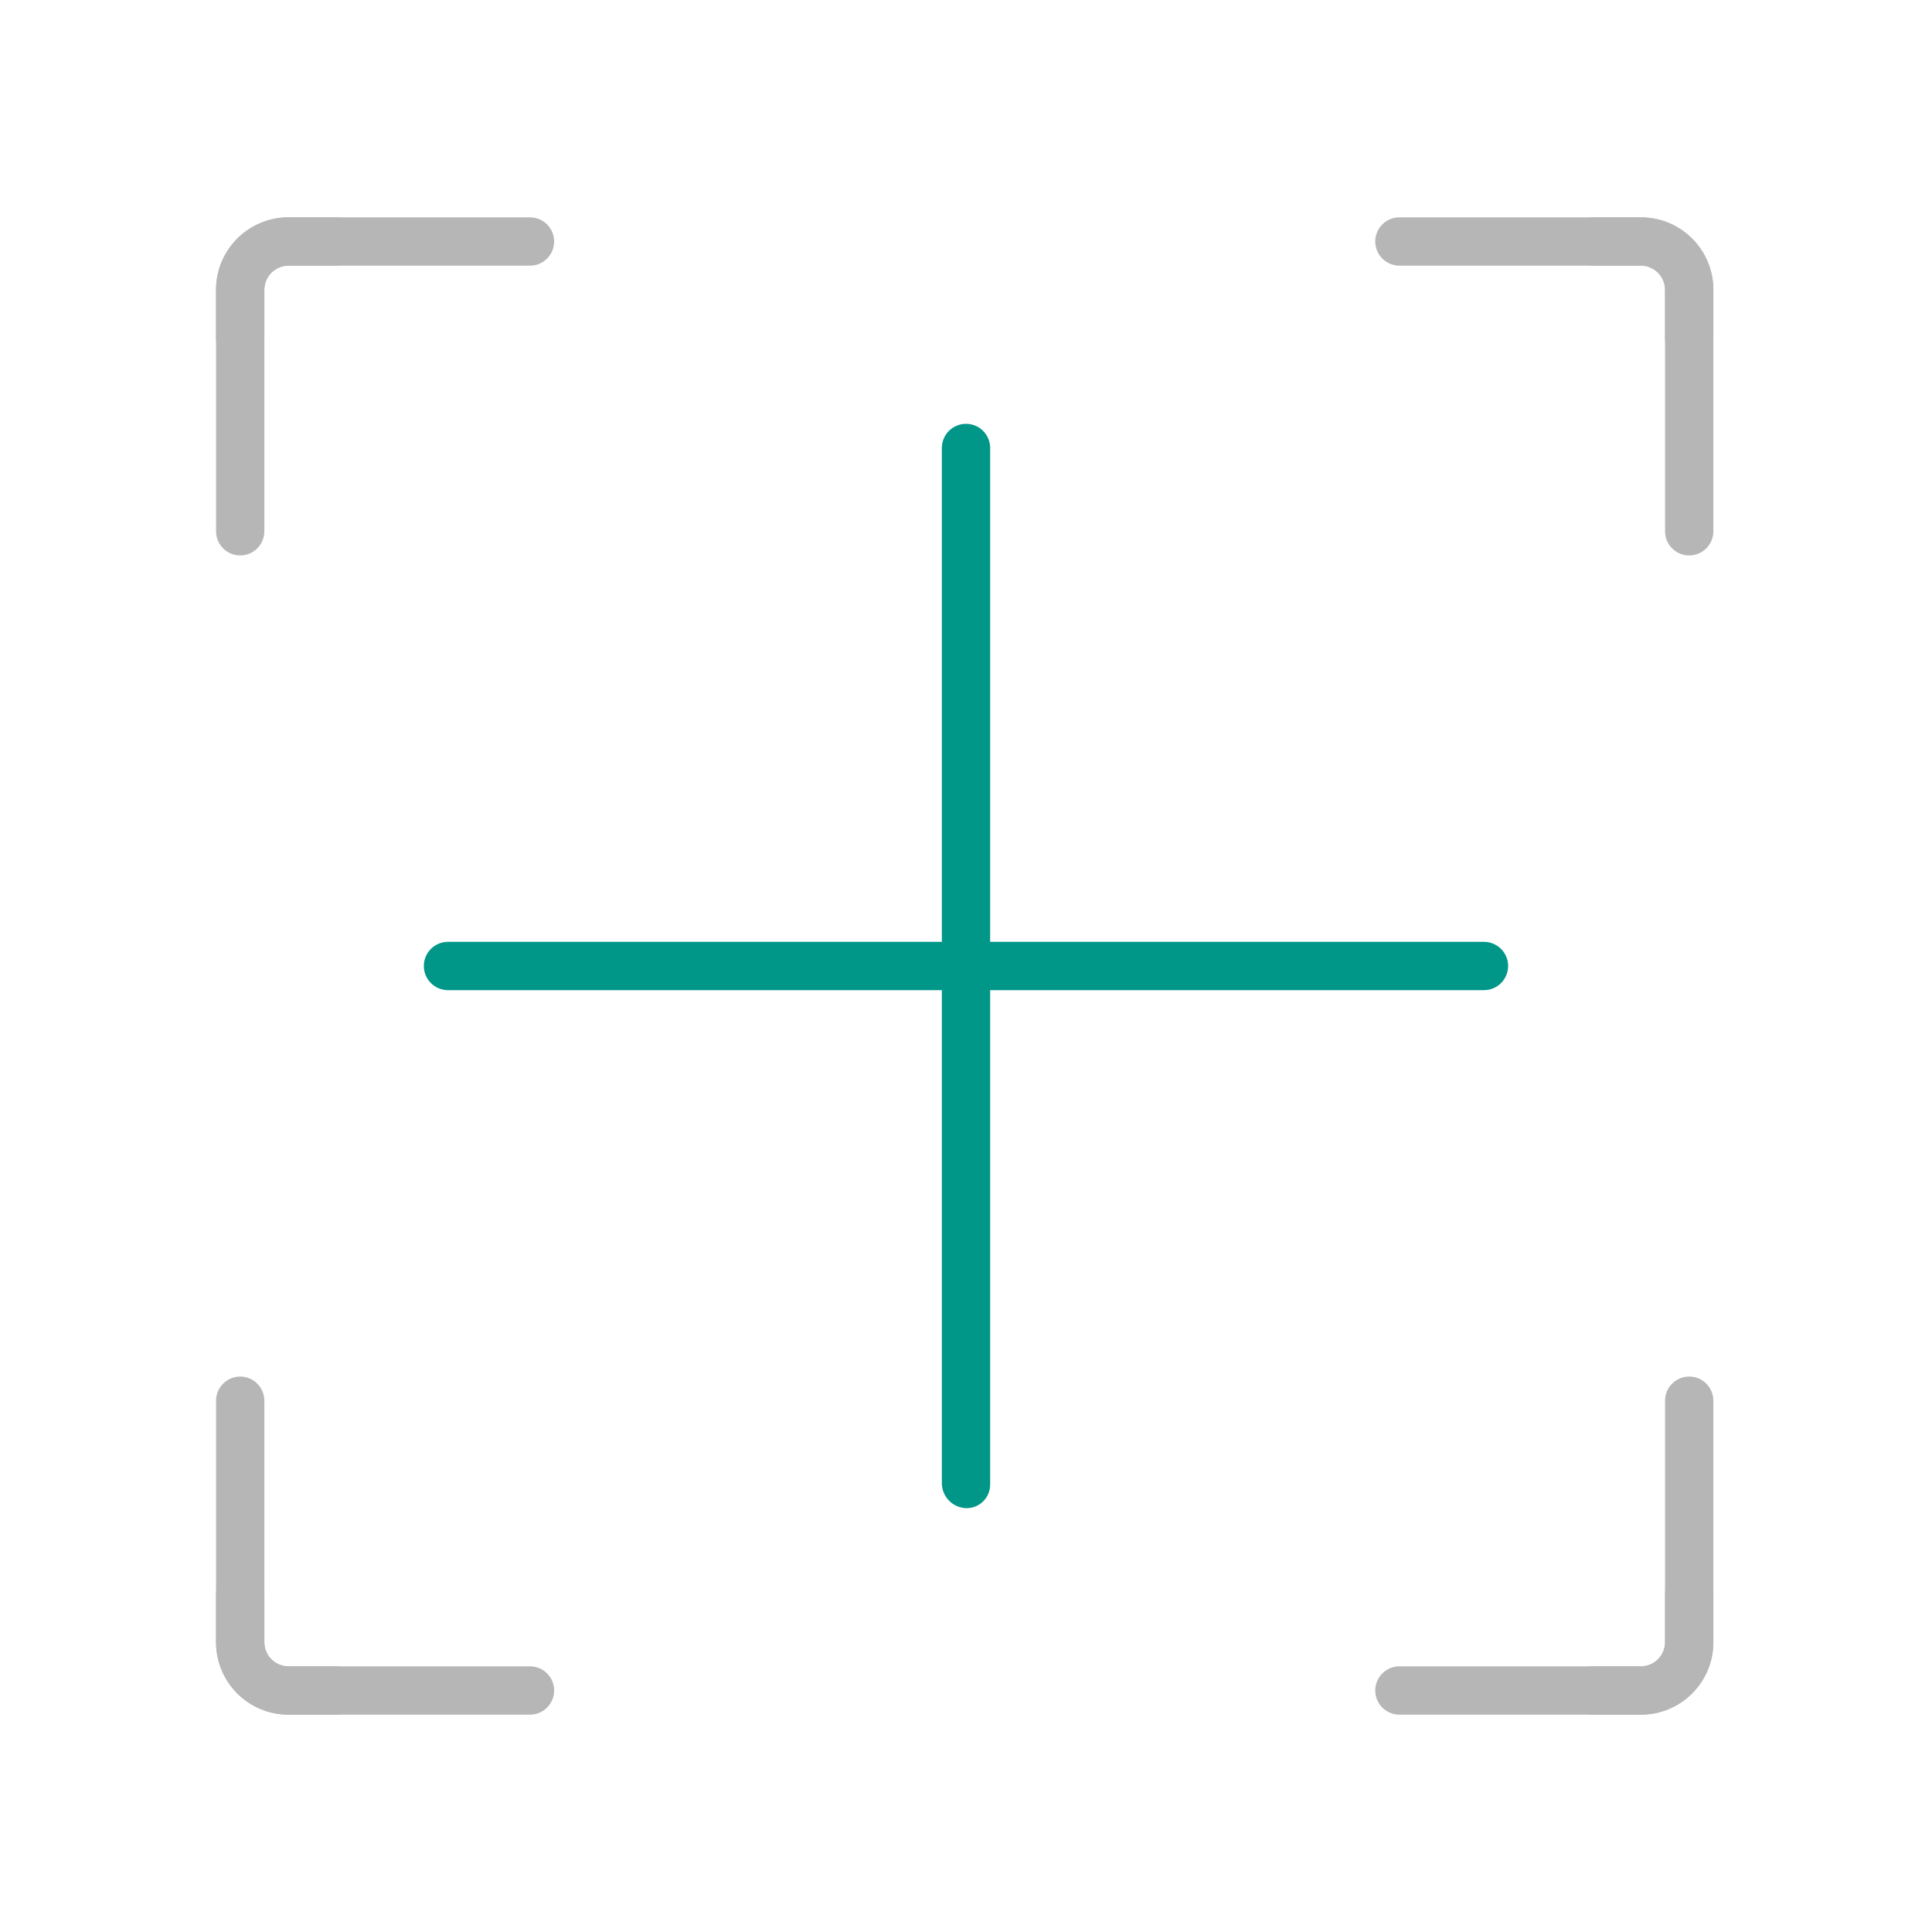
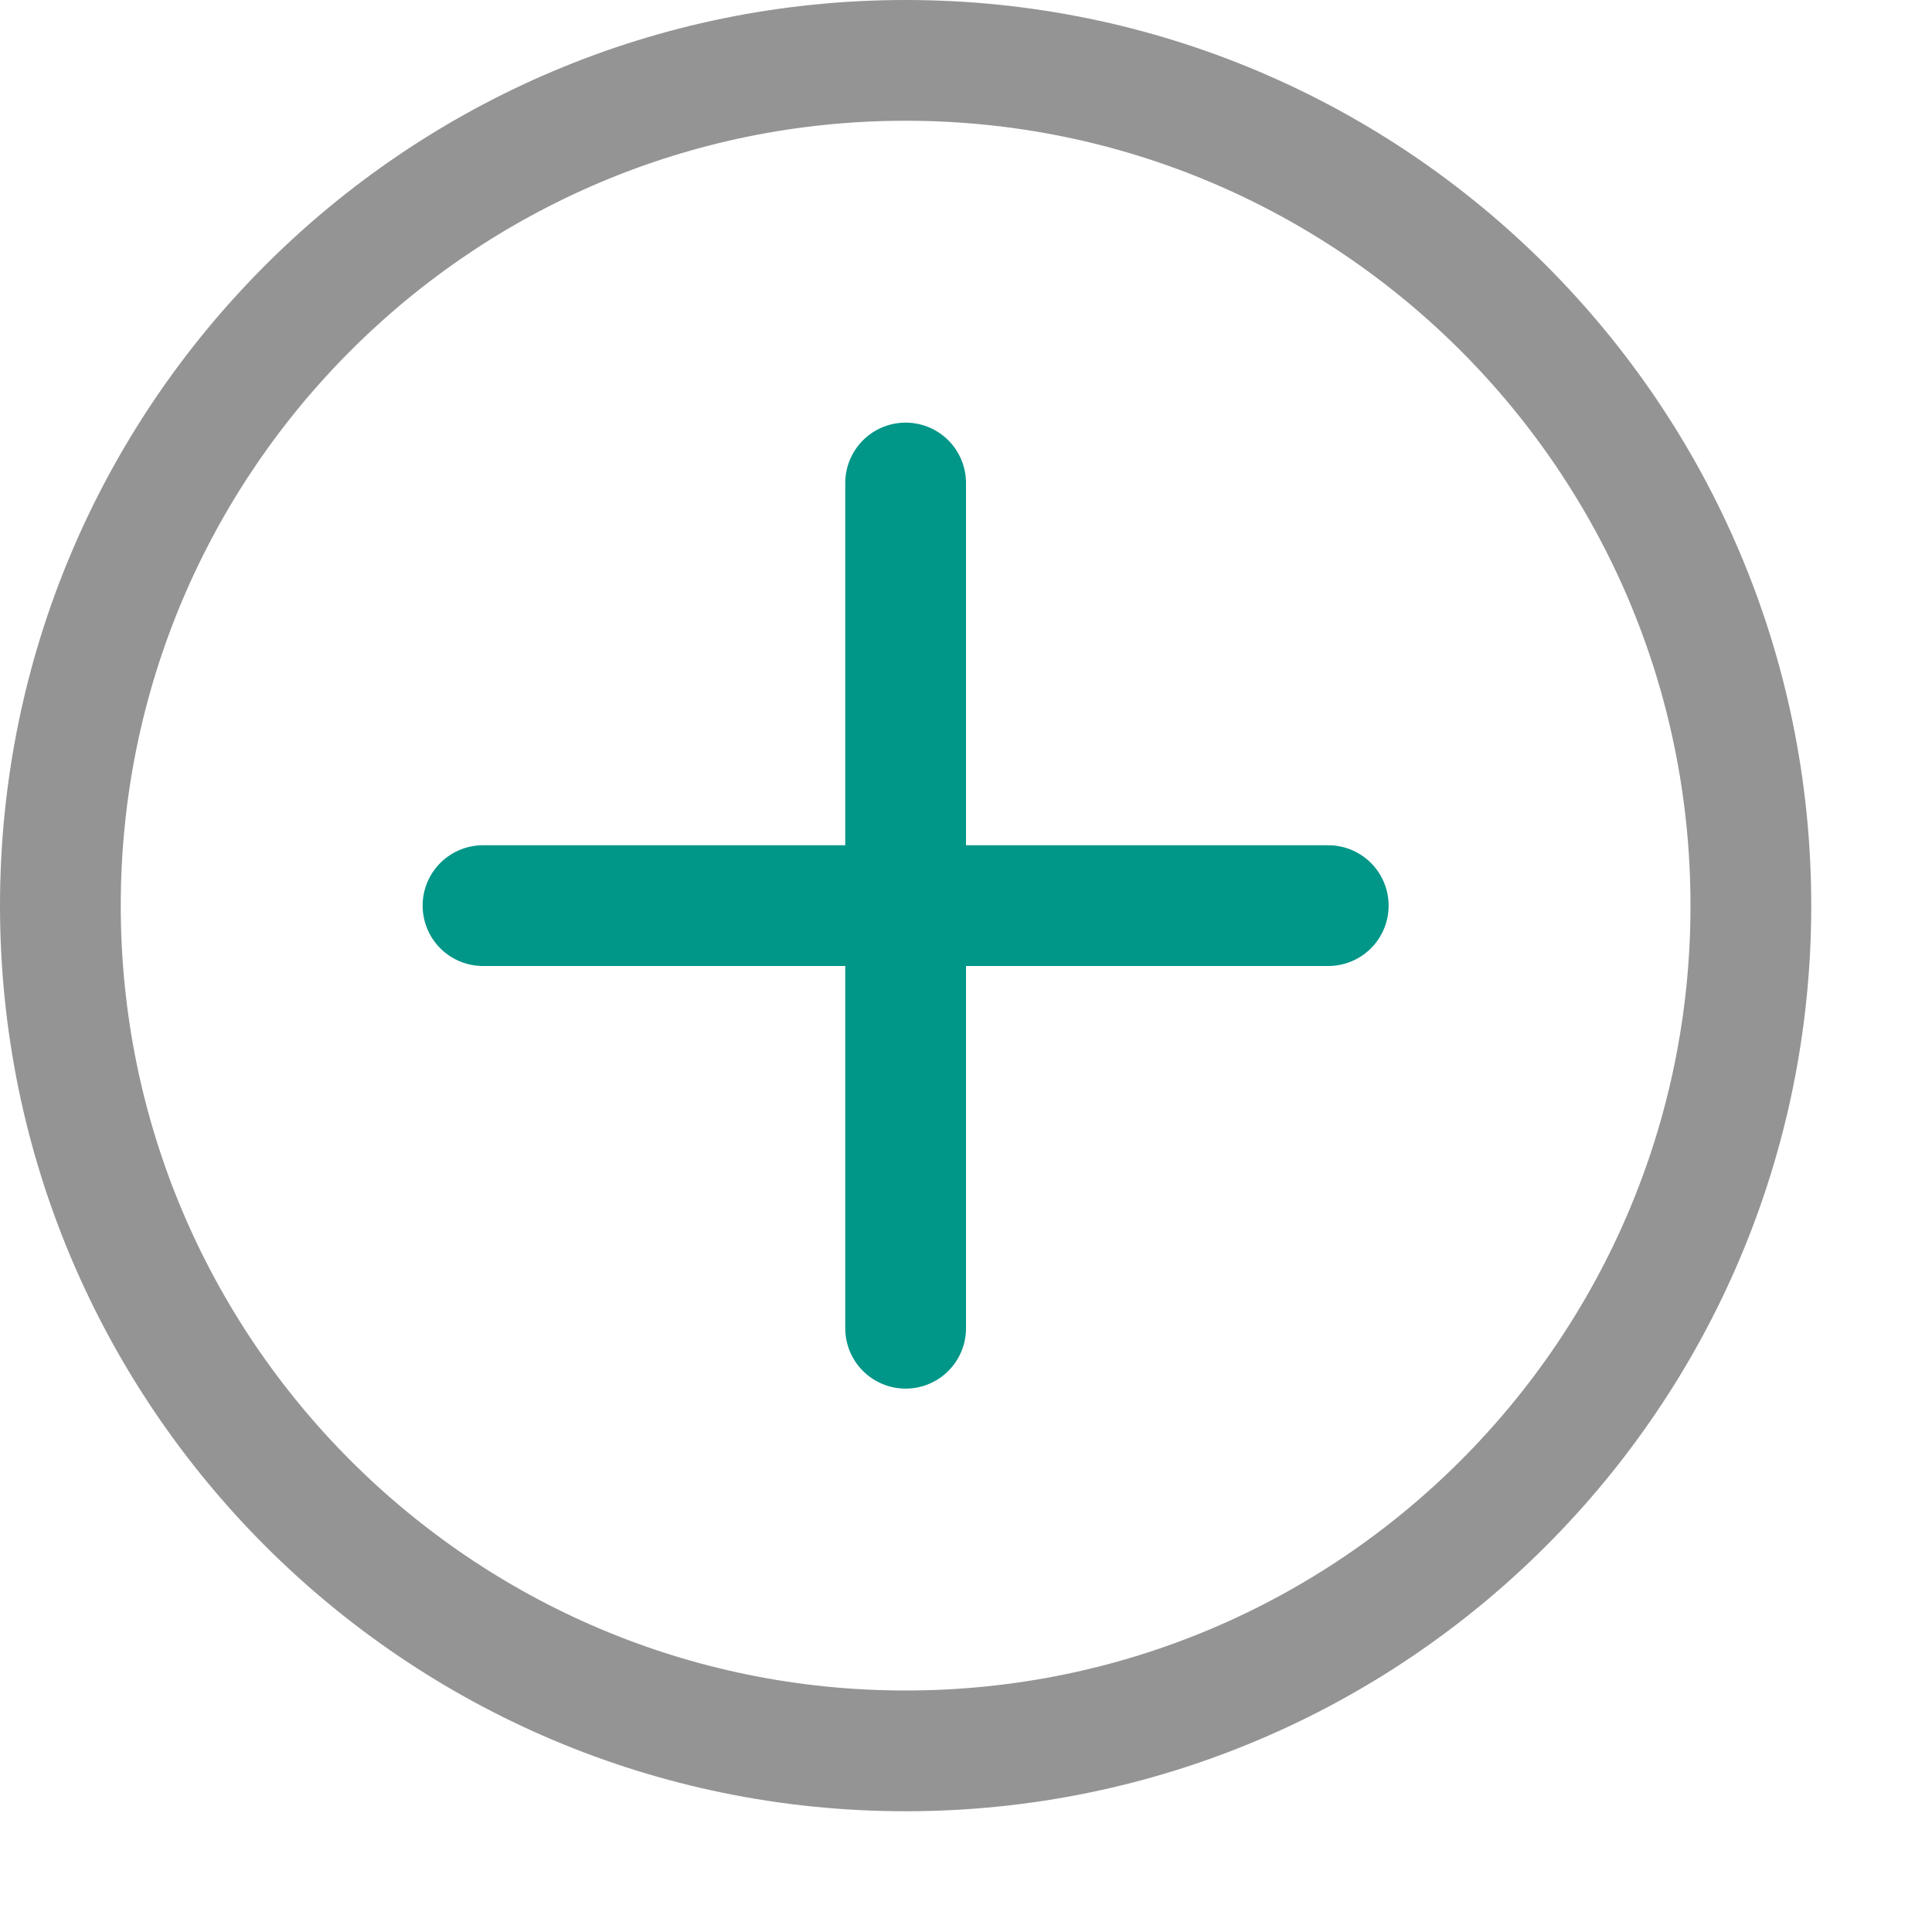
- <svg xmlns="http://www.w3.org/2000/svg" width="40" height="40" viewBox="0 0 40 40" version="1.1" id="svg17">
-   <defs id="defs17">
-     </defs>
-   <path d="m 33.973,35.5 h -1 a 0.5,0.5 0 0 1 0,-1 h 1 A 0.5,0.5 0 0 0 34.473,34 v -5 a 0.5,0.5 0 0 1 1,0 v 5 a 1.5,1.5 0 0 1 -1.5,1.5 z" style="fill:#b6b6b6;stroke-width:1" id="path3-6" />
-   <path d="m 35.473,34 v -1 a 0.5,0.5 0 0 0 -1,0 v 1 a 0.5,0.5 0 0 1 -0.5,0.5 h -5 a 0.5,0.5 0 0 0 0,1 h 5 a 1.5,1.5 0 0 0 1.5,-1.5 z" style="fill:#b6b6b6;stroke-width:1" id="path3-6-7" />
-   <path d="m 5.973,35.5 h 1 a 0.5,0.5 0 0 0 0,-1 h -1 a 0.5,0.5 0 0 1 -0.5,-0.5 v -5 a 0.5,0.5 0 0 0 -1,0 v 5 a 1.5,1.5 0 0 0 1.5,1.5 z" style="fill:#b6b6b6;stroke-width:1" id="path3-6-3" />
-   <path d="m 4.473,34 v -1 a 0.5,0.5 0 0 1 1,0 v 1 a 0.5,0.5 0 0 0 0.5,0.5 H 10.973 a 0.5,0.5 0 0 1 0,1 H 5.973 a 1.5,1.5 0 0 1 -1.5,-1.5 z" style="fill:#b6b6b6;stroke-width:1" id="path3-6-7-5" />
-   <path d="m 5.973,4.5 h 1 a 0.5,0.5 0 0 1 0,1 h -1 a 0.5,0.5 0 0 0 -0.5,0.5 v 5 a 0.5,0.5 0 0 1 -1,0 V 6 A 1.5,1.5 0 0 1 5.973,4.5 Z" style="fill:#b6b6b6;stroke-width:1" id="path3-6-3-9" />
-   <path d="m 4.473,6 v 1 a 0.5,0.5 0 0 0 1,0 V 6 A 0.5,0.5 0 0 1 5.973,5.5 H 10.973 a 0.5,0.5 0 0 0 0,-1 H 5.973 a 1.5,1.5 0 0 0 -1.5,1.5 z" style="fill:#b6b6b6;stroke-width:1" id="path3-6-7-5-8" />
-   <path d="m 33.973,4.5 h -1 a 0.5,0.5 0 0 0 0,1 h 1 A 0.5,0.5 0 0 1 34.473,6 v 5 a 0.5,0.5 0 0 0 1,0 V 6 A 1.5,1.5 0 0 0 33.973,4.5 Z" style="fill:#b6b6b6;stroke-width:1" id="path3-6-3-9-8" />
-   <path d="m 35.473,6 v 1 a 0.5,0.5 0 0 1 -1,0 V 6 A 0.5,0.5 0 0 0 33.973,5.5 h -5 a 0.5,0.5 0 0 1 0,-1 h 5 a 1.5,1.5 0 0 1 1.5,1.5 z" style="fill:#b6b6b6;stroke-width:1" id="path3-6-7-5-8-2" />
-   <rect style="fill:#009688;stroke-width:0;stroke-opacity:0;paint-order:stroke fill markers" id="rect1" width="22.449" height="1" x="8.775" y="19.5" ry="0.5" />
-   <path style="fill:#009688;stroke-width:0;stroke-opacity:0;paint-order:stroke fill markers" id="rect2" width="22.449" height="1" x="8.775" y="-20.5" transform="rotate(90)" d="M 9.274,-20.5 H 30.738 a 0.487,0.487 45 0 1 0.487,0.487 0.52,0.52 135.71 0 1 -0.526,0.513 H 9.275 A 0.5,0.5 45 0 1 8.775,-20 v -0.001 a 0.499,0.499 135 0 1 0.499,-0.499 z" />
+ <svg xmlns="http://www.w3.org/2000/svg" width="16" height="16" viewBox="0 0 16 16">
+   <circle cx="7.5" cy="7.5" r="7" style="fill:none;stroke:#949494;stroke-linecap:round;stroke-linejoin:round" />
+   <line x1="7.5" y1="4" x2="7.5" y2="11" style="fill:none;stroke:#009688;stroke-linecap:round;stroke-linejoin:round" />
+   <line x1="4" y1="7.5" x2="11" y2="7.5" style="fill:none;stroke:#009688;stroke-linecap:round;stroke-linejoin:round" />
</svg>
